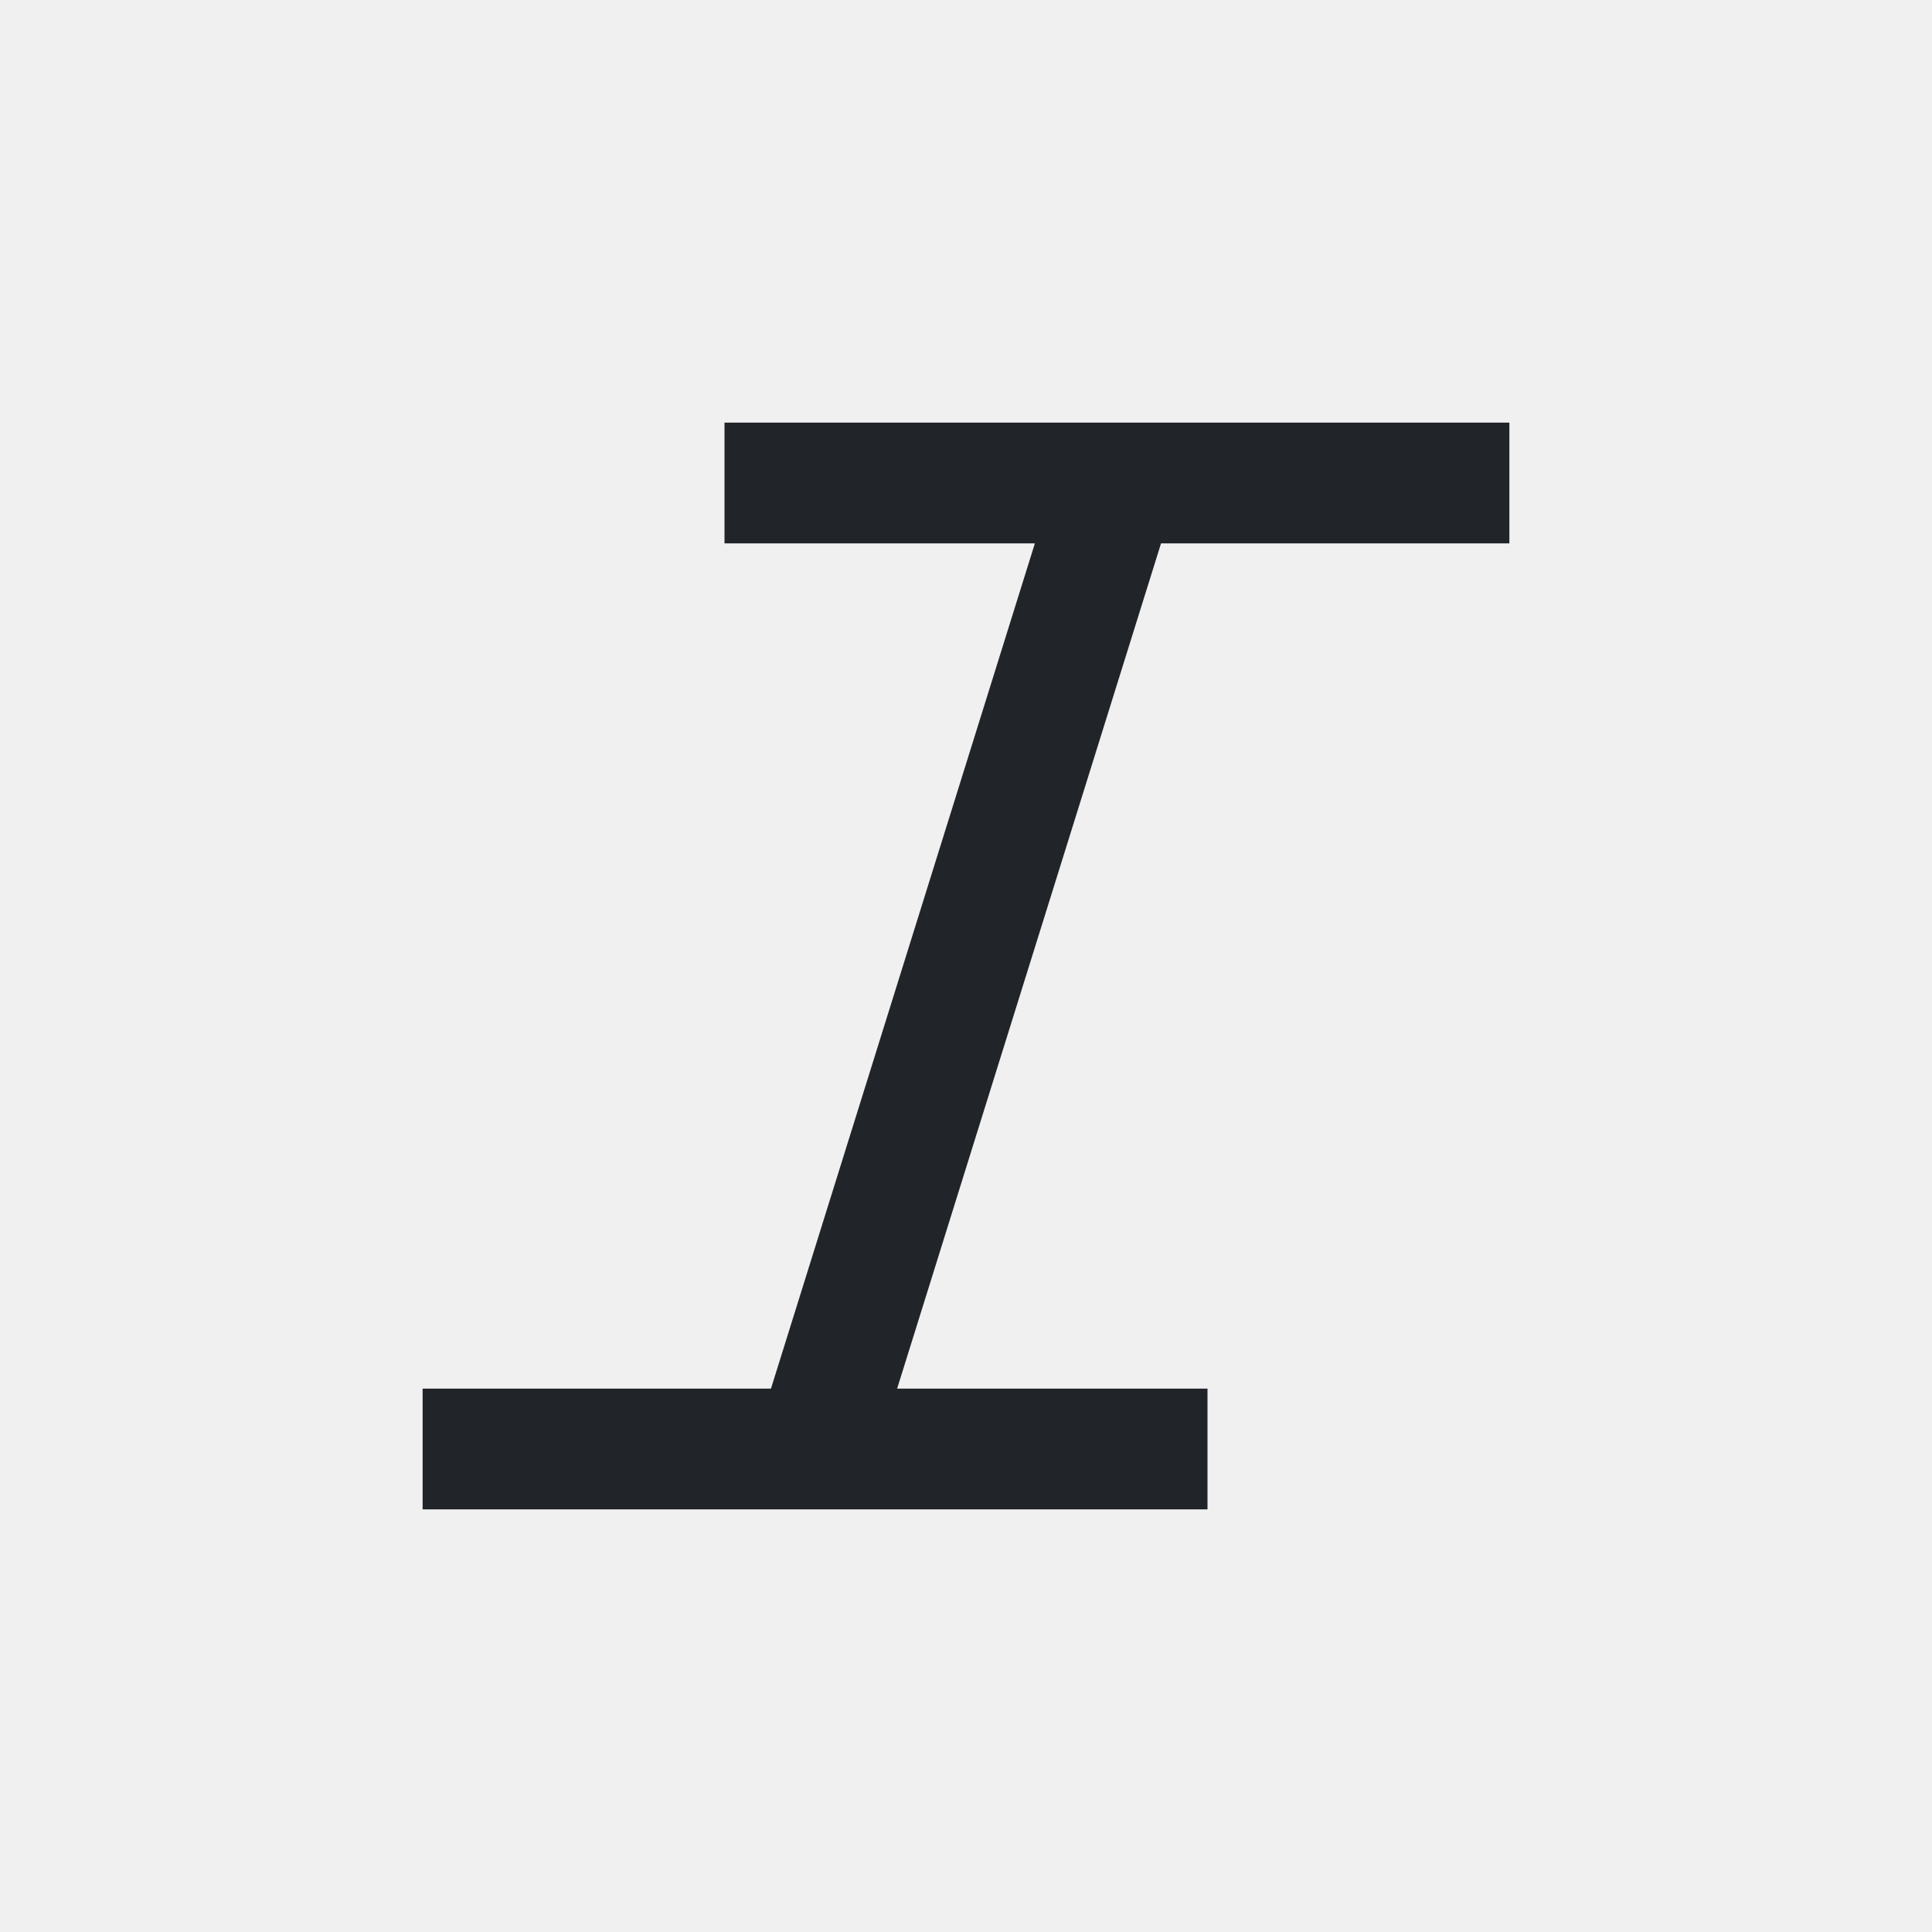
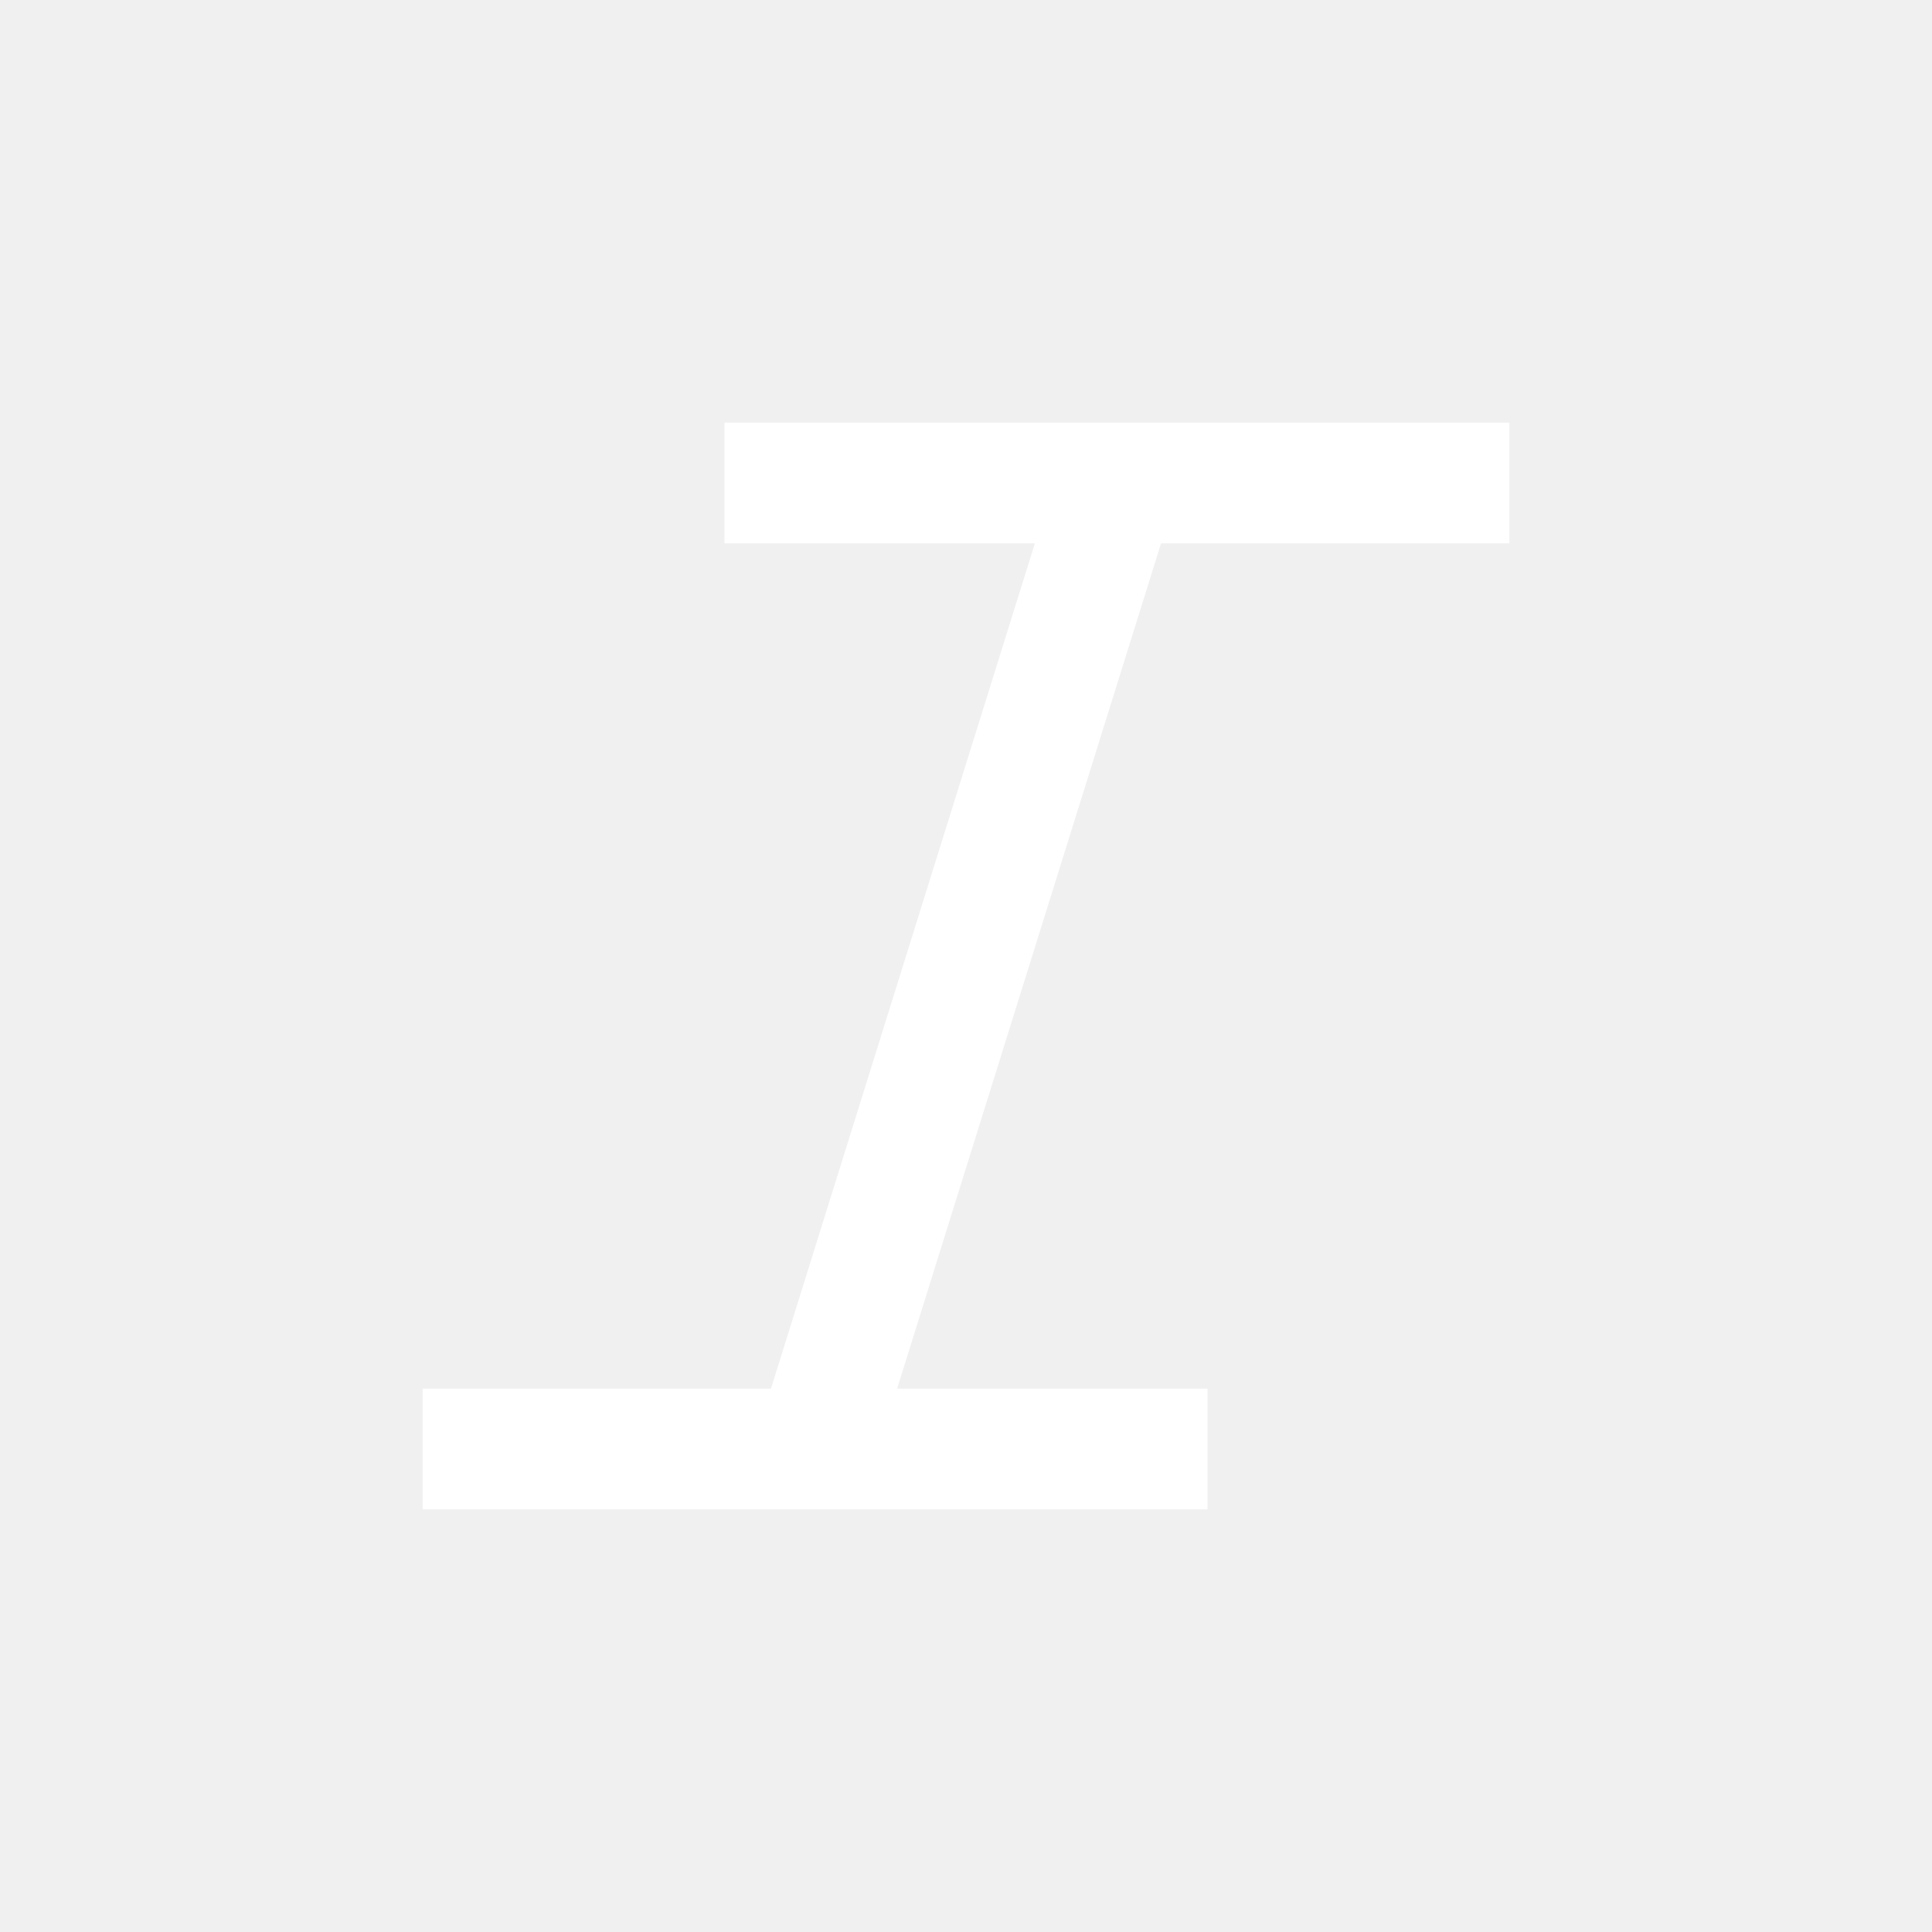
<svg xmlns="http://www.w3.org/2000/svg" width="20" height="20" viewBox="0 0 20 20" fill="none">
-   <path d="M15.625 5.625V4.375H7.5V5.625H10.713L7.981 14.375H4.375V15.625H12.5V14.375H9.287L12.019 5.625H15.625Z" fill="#212529" />
+   <path d="M15.625 5.625V4.375H7.5V5.625H10.713L7.981 14.375H4.375V15.625H12.5V14.375H9.287L12.019 5.625H15.625Z" fill="white" />
</svg>
